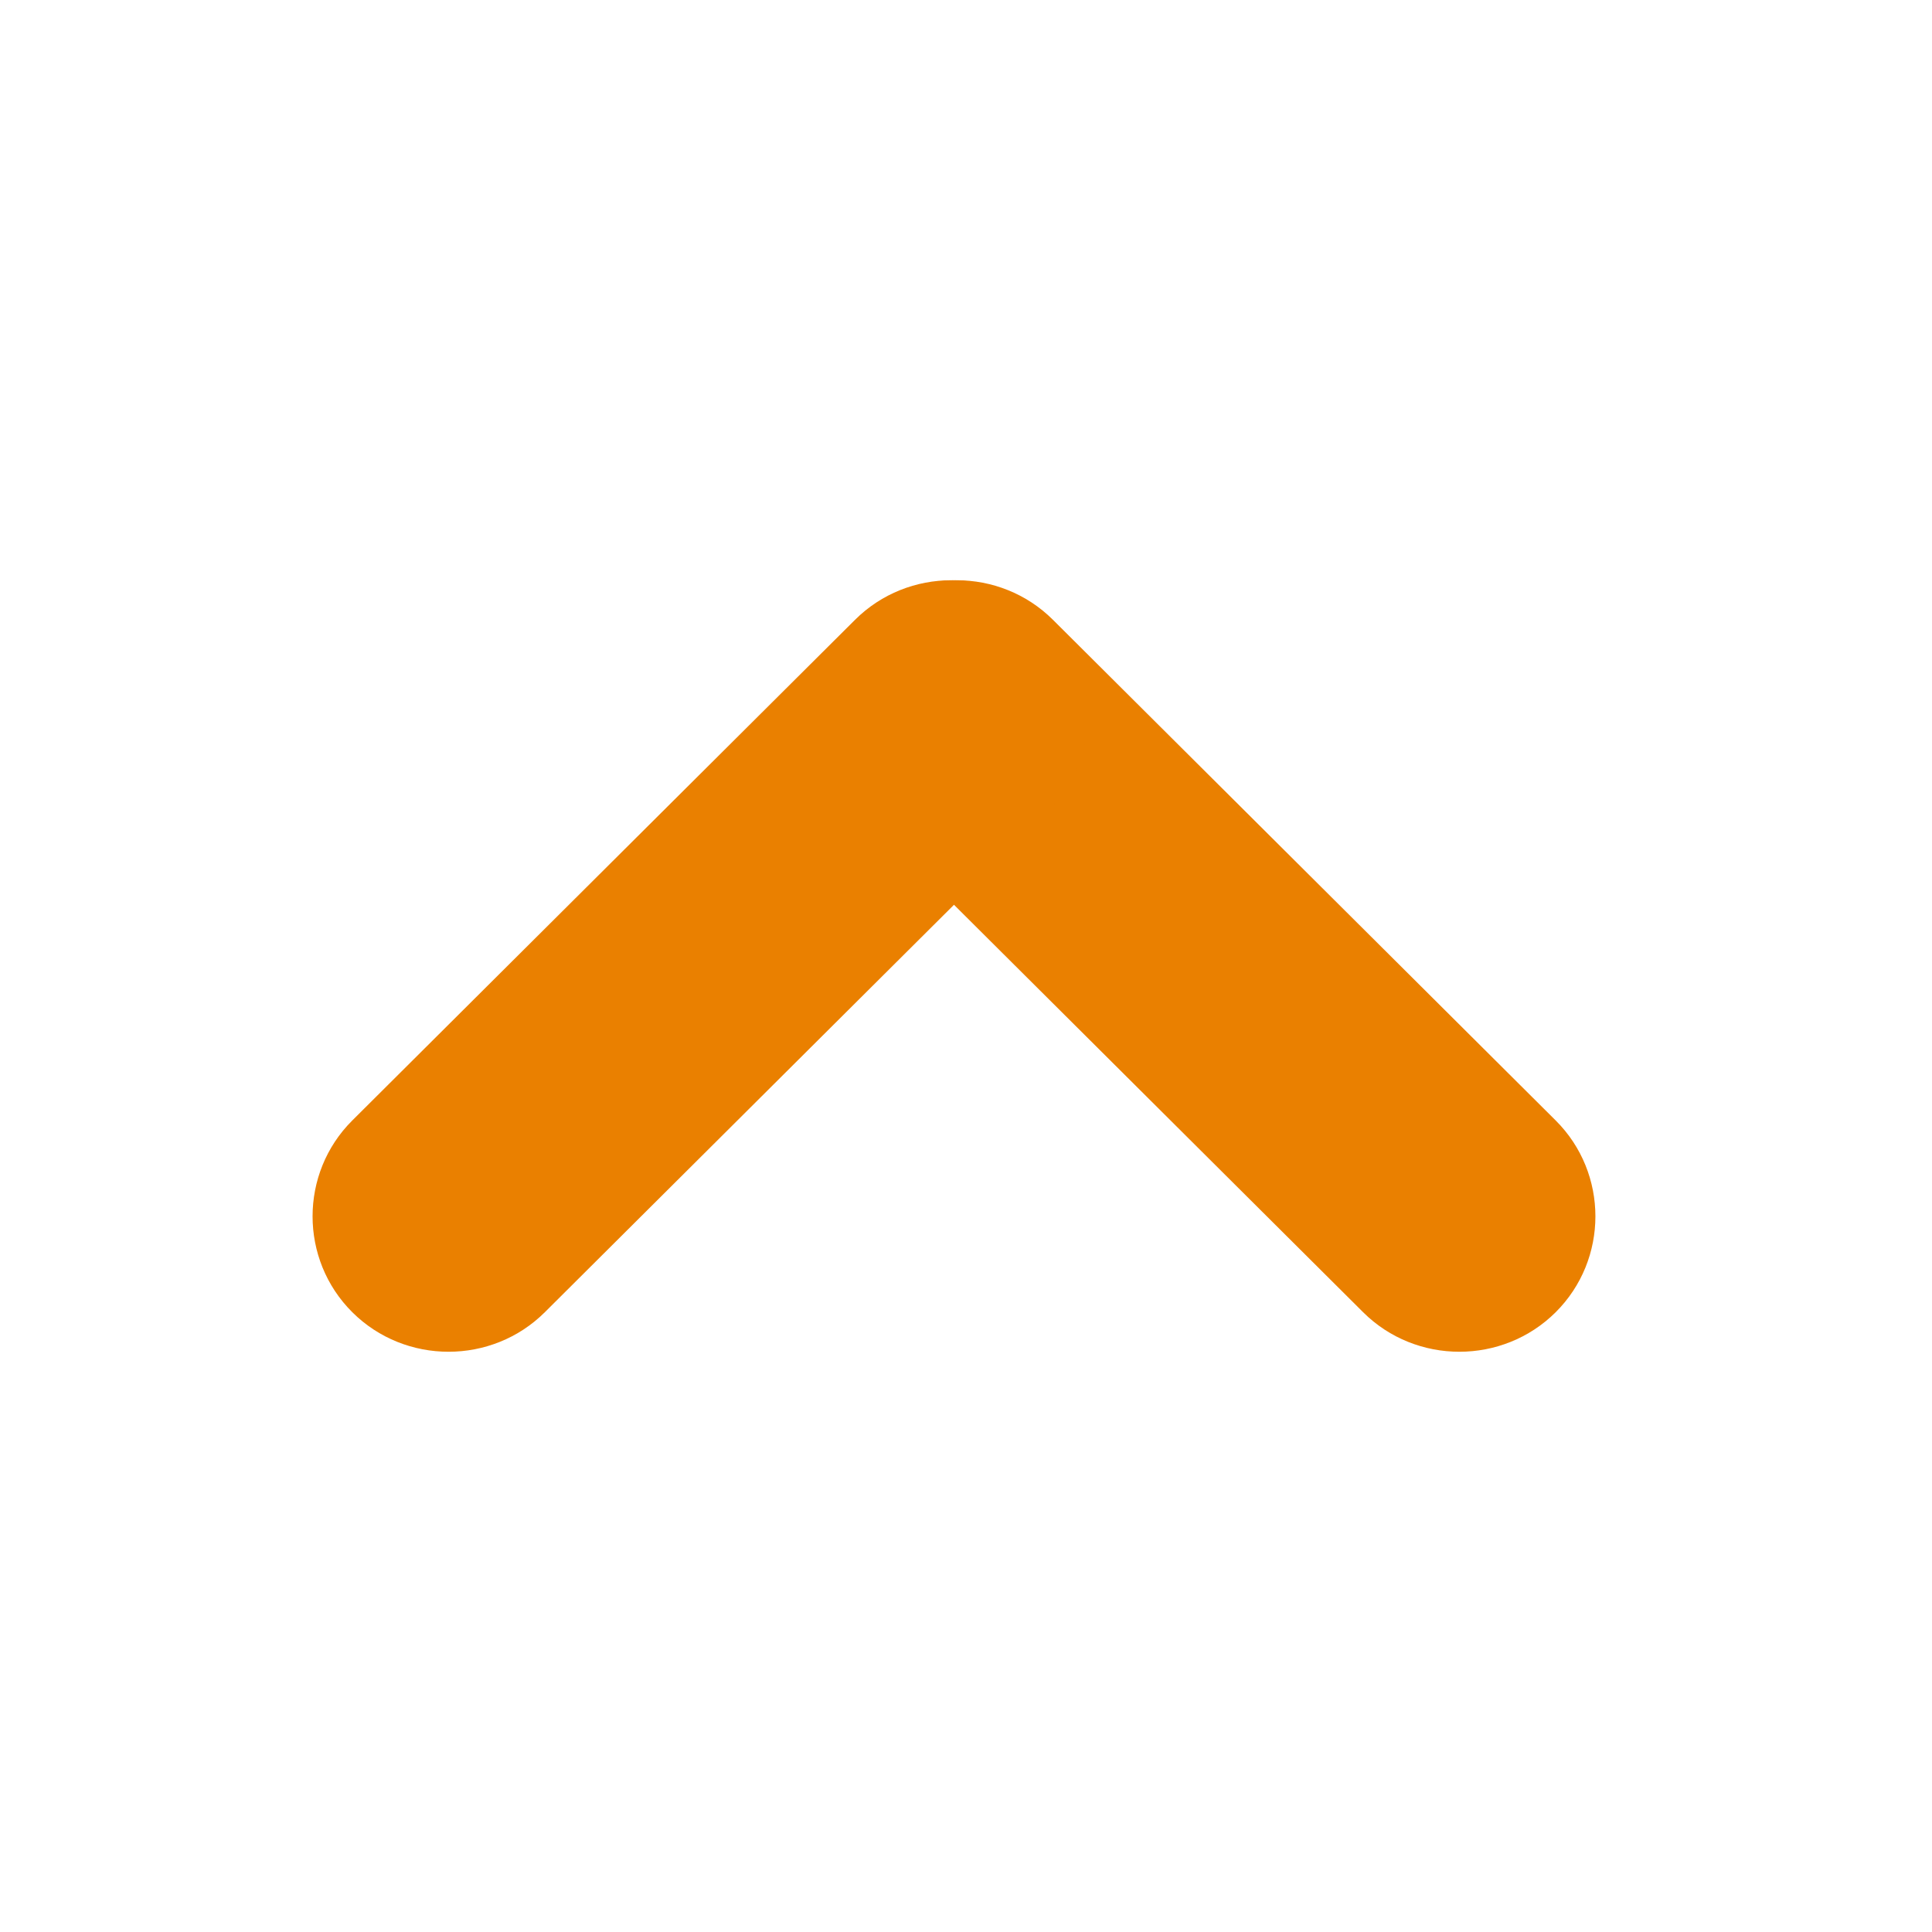
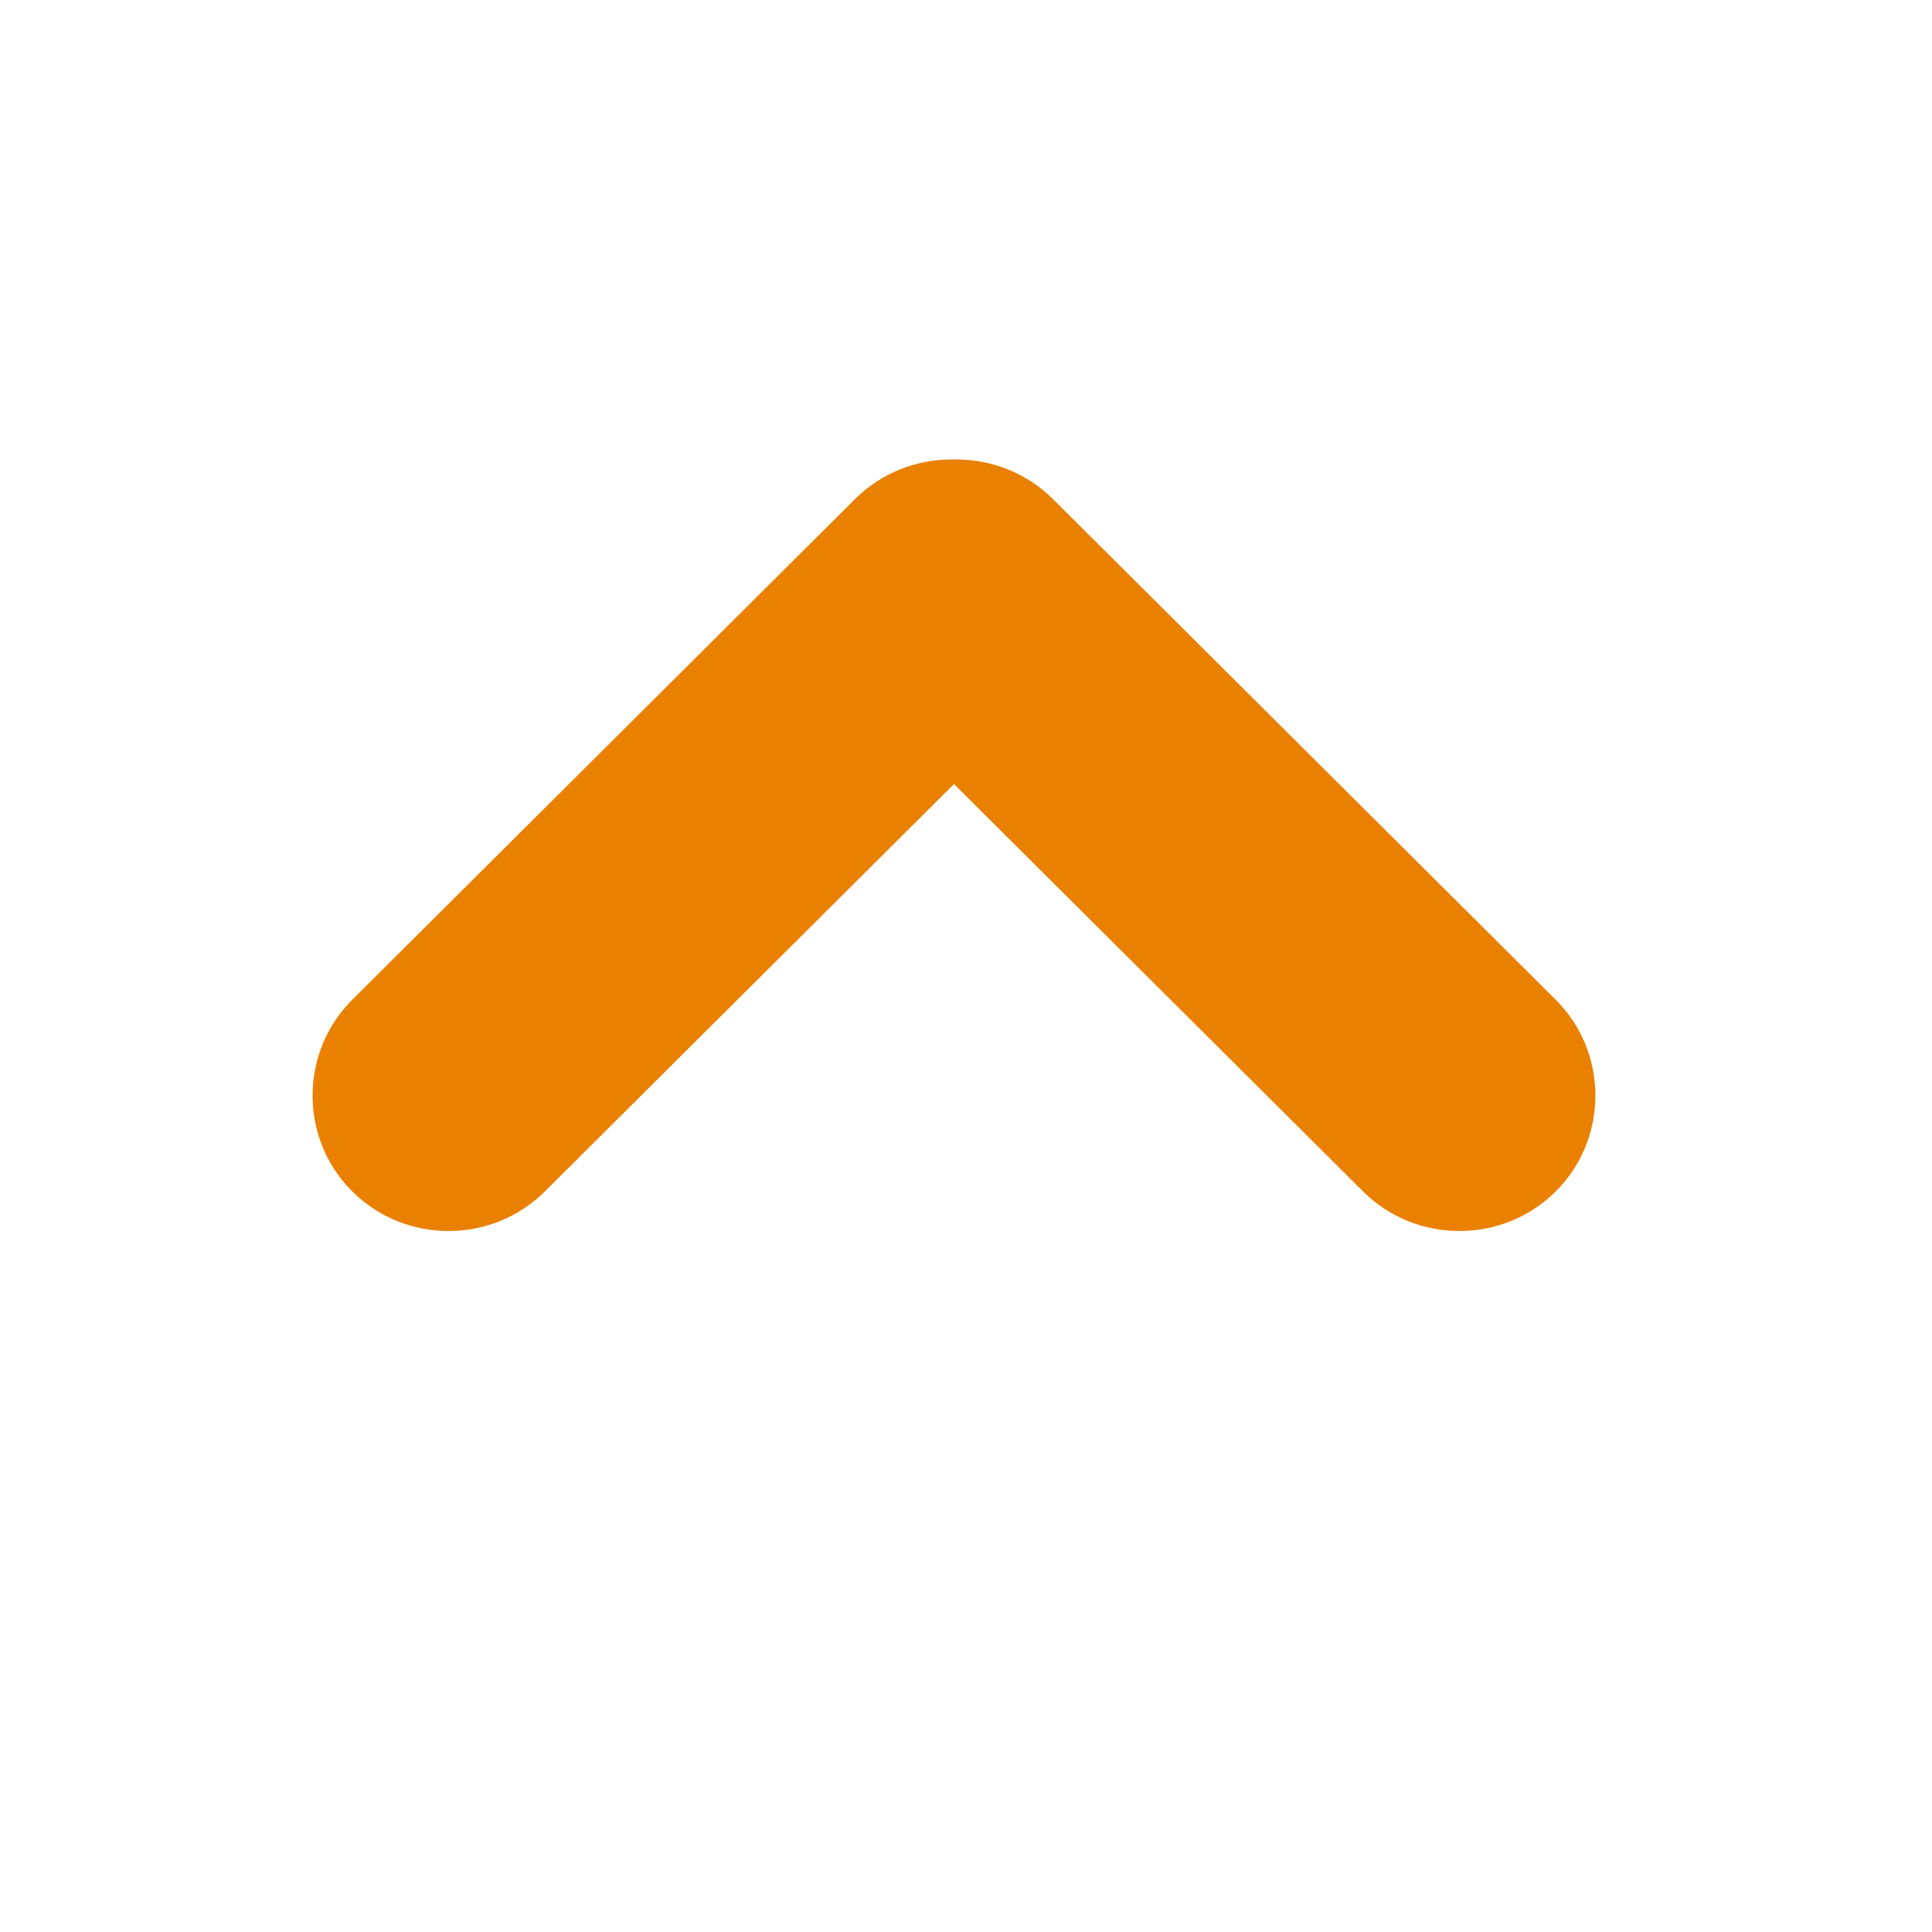
<svg xmlns="http://www.w3.org/2000/svg" xmlns:xlink="http://www.w3.org/1999/xlink" version="1.1" id="Major" x="0px" y="0px" viewBox="0 0 64 64" enable-background="new 0 0 64 64" xml:space="preserve">
  <defs id="defs13">
    <linearGradient id="linearGradient3024">
      <stop style="stop-color:#ea8000;stop-opacity:1" offset="0" id="stop3020" />
      <stop style="stop-color:#d1d800;stop-opacity:1" offset="1" id="stop3022" />
    </linearGradient>
    <linearGradient xlink:href="#linearGradient3024" id="linearGradient3026" x1="31.61" y1="7.597" x2="32.054" y2="34.578" gradientUnits="userSpaceOnUse" />
  </defs>
-   <g id="g23" transform="matrix(1.127624,0,0,1.122943,-4.388216,10.23778)" style="fill:url(#linearGradient3026);fill-opacity:1">
+   <g id="g23" transform="matrix(1.127624,0,0,1.122943,-4.388216,6.238109)" style="fill:url(#linearGradient3026);fill-opacity:1">
    <path id="path2" d="m 49.593,29.593 v 0 c 1.556,-1.556 1.556,-4.101 0,-5.657 L 34.824,9.167 c -1.556,-1.556 -4.101,-1.556 -5.657,0 v 0 c -1.556,1.556 -1.556,4.101 0,5.657 l 14.769,14.769 c 1.555,1.555 4.101,1.555 5.657,0 z" style="fill:#ea8000;fill-opacity:1" />
    <path id="path4" d="m 14.241,29.593 v 0 c -1.556,-1.556 -1.556,-4.101 0,-5.657 L 29.01,9.167 c 1.556,-1.556 4.101,-1.556 5.657,0 v 0 c 1.556,1.556 1.556,4.101 0,5.657 l -14.77,14.769 c -1.555,1.555 -4.101,1.555 -5.656,0 z" style="fill:#ea8000;fill-opacity:1" />
  </g>
</svg>
